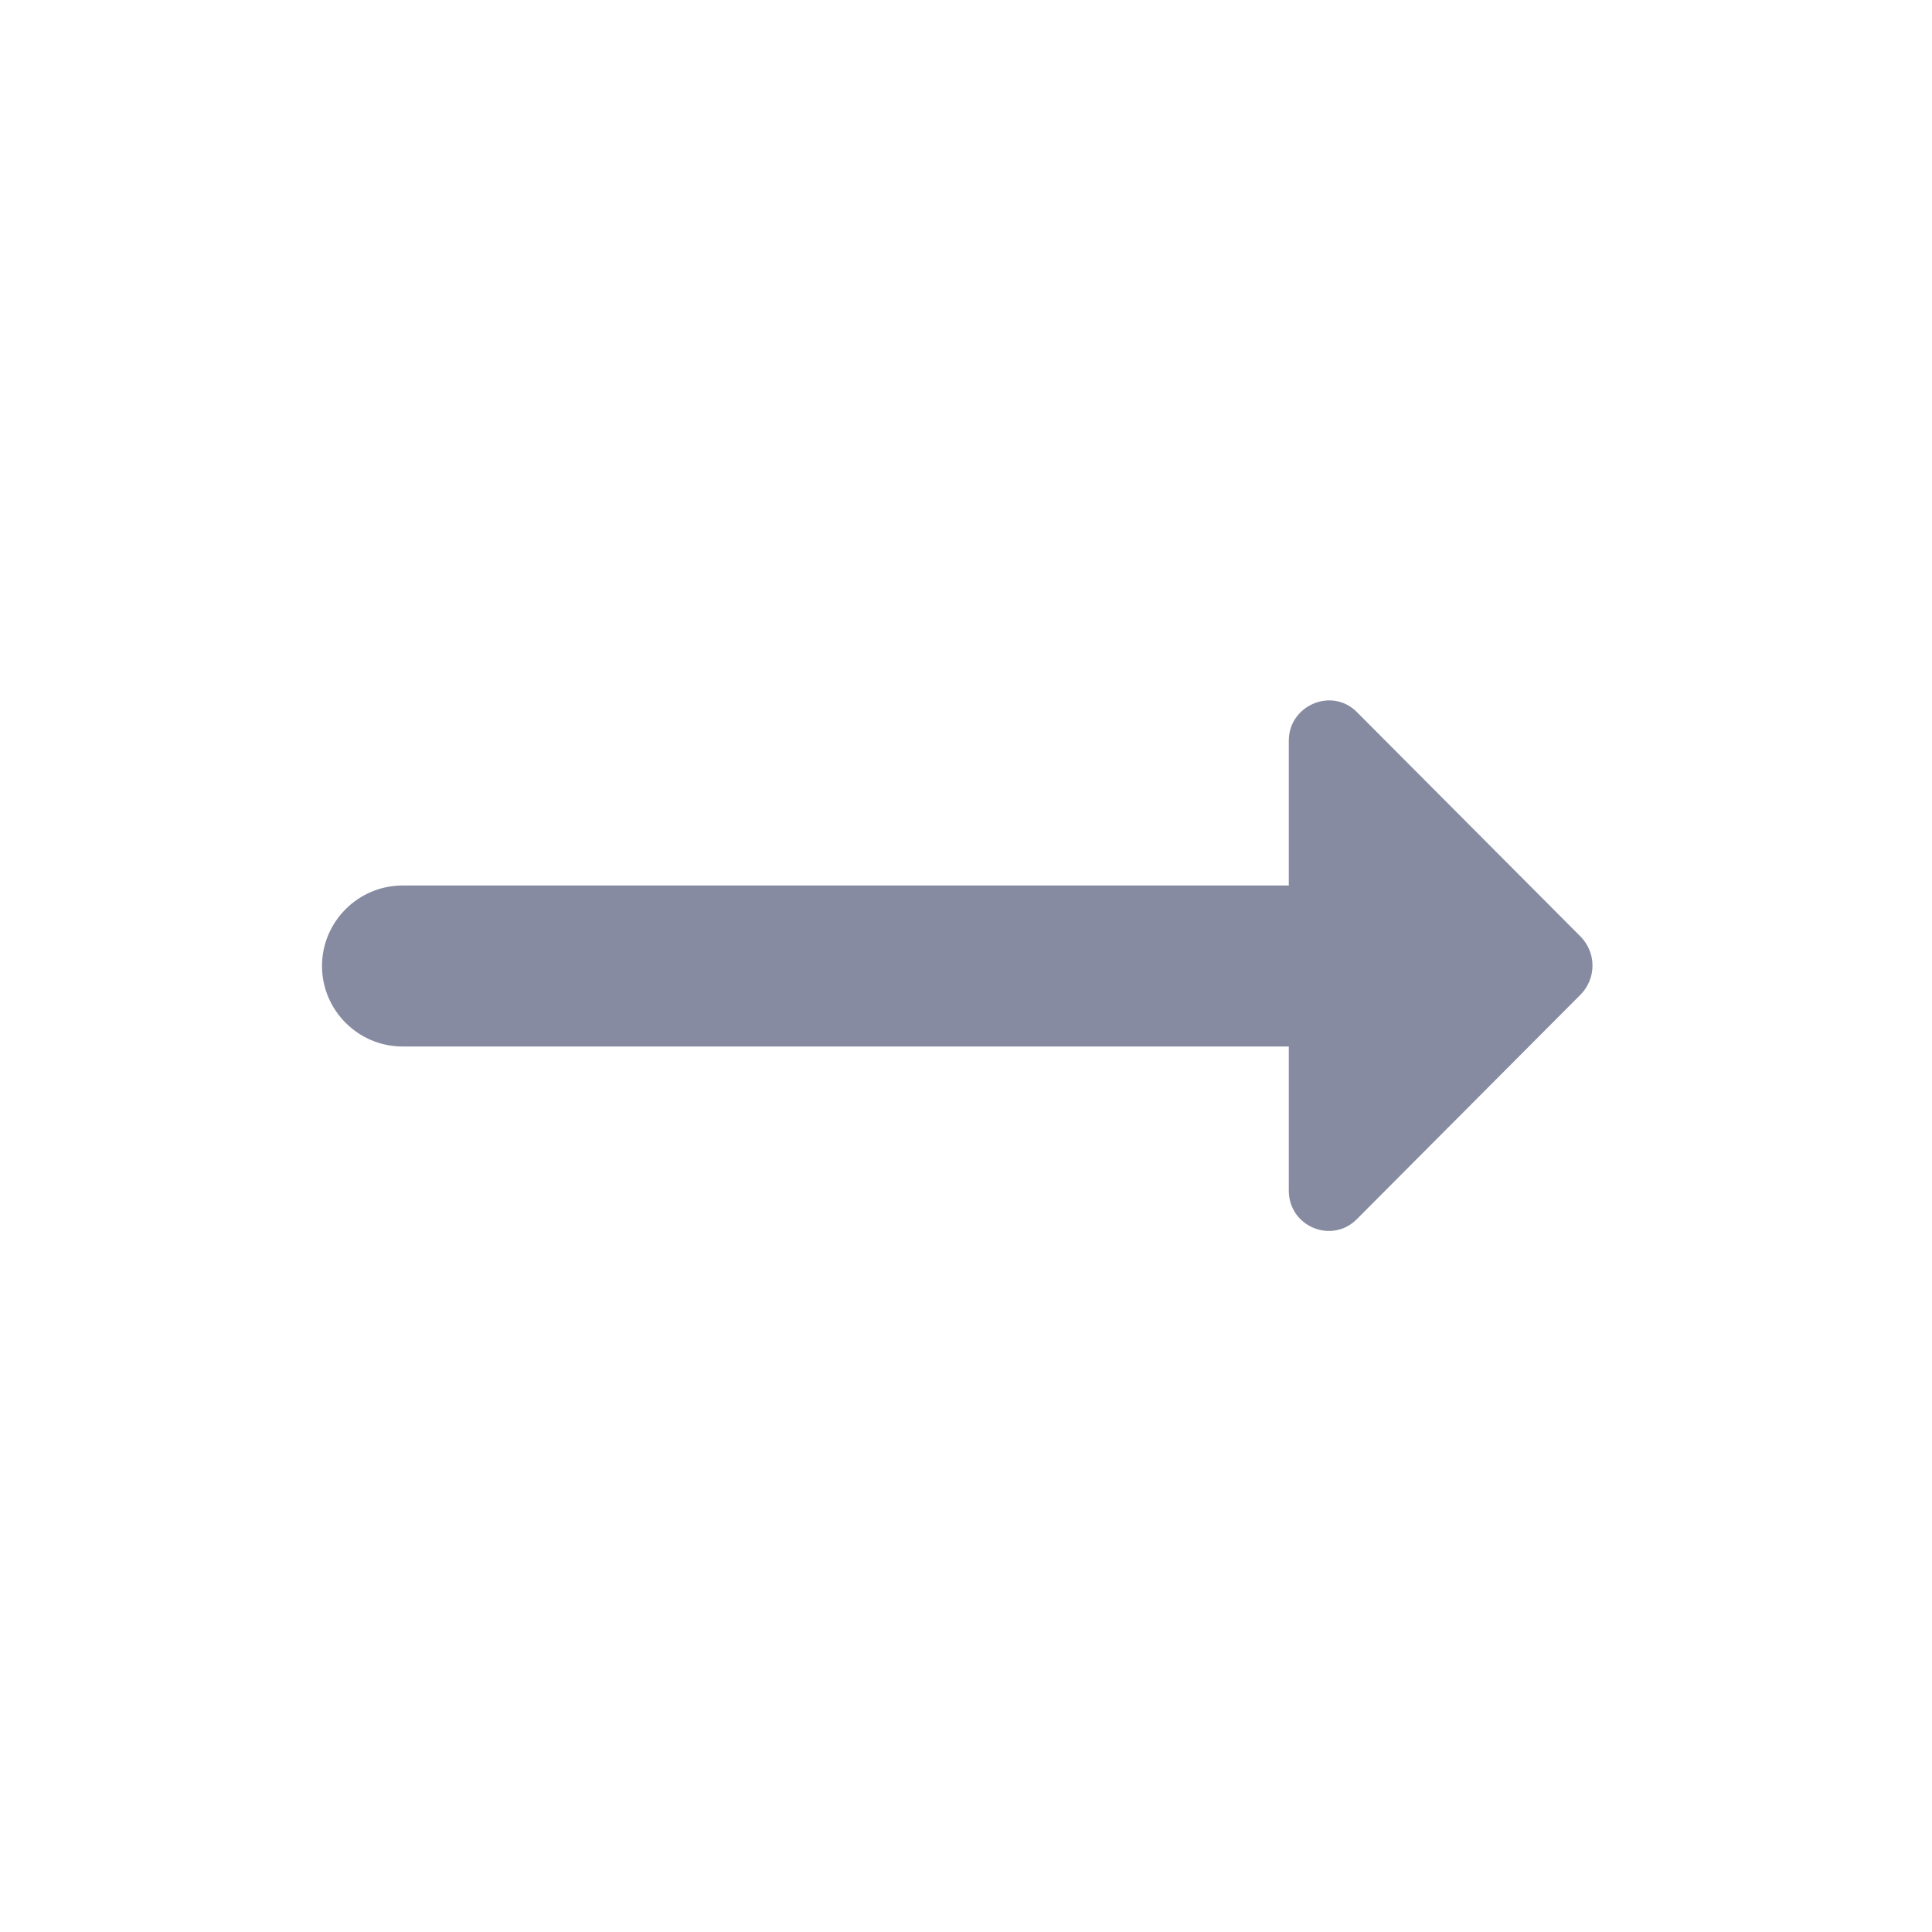
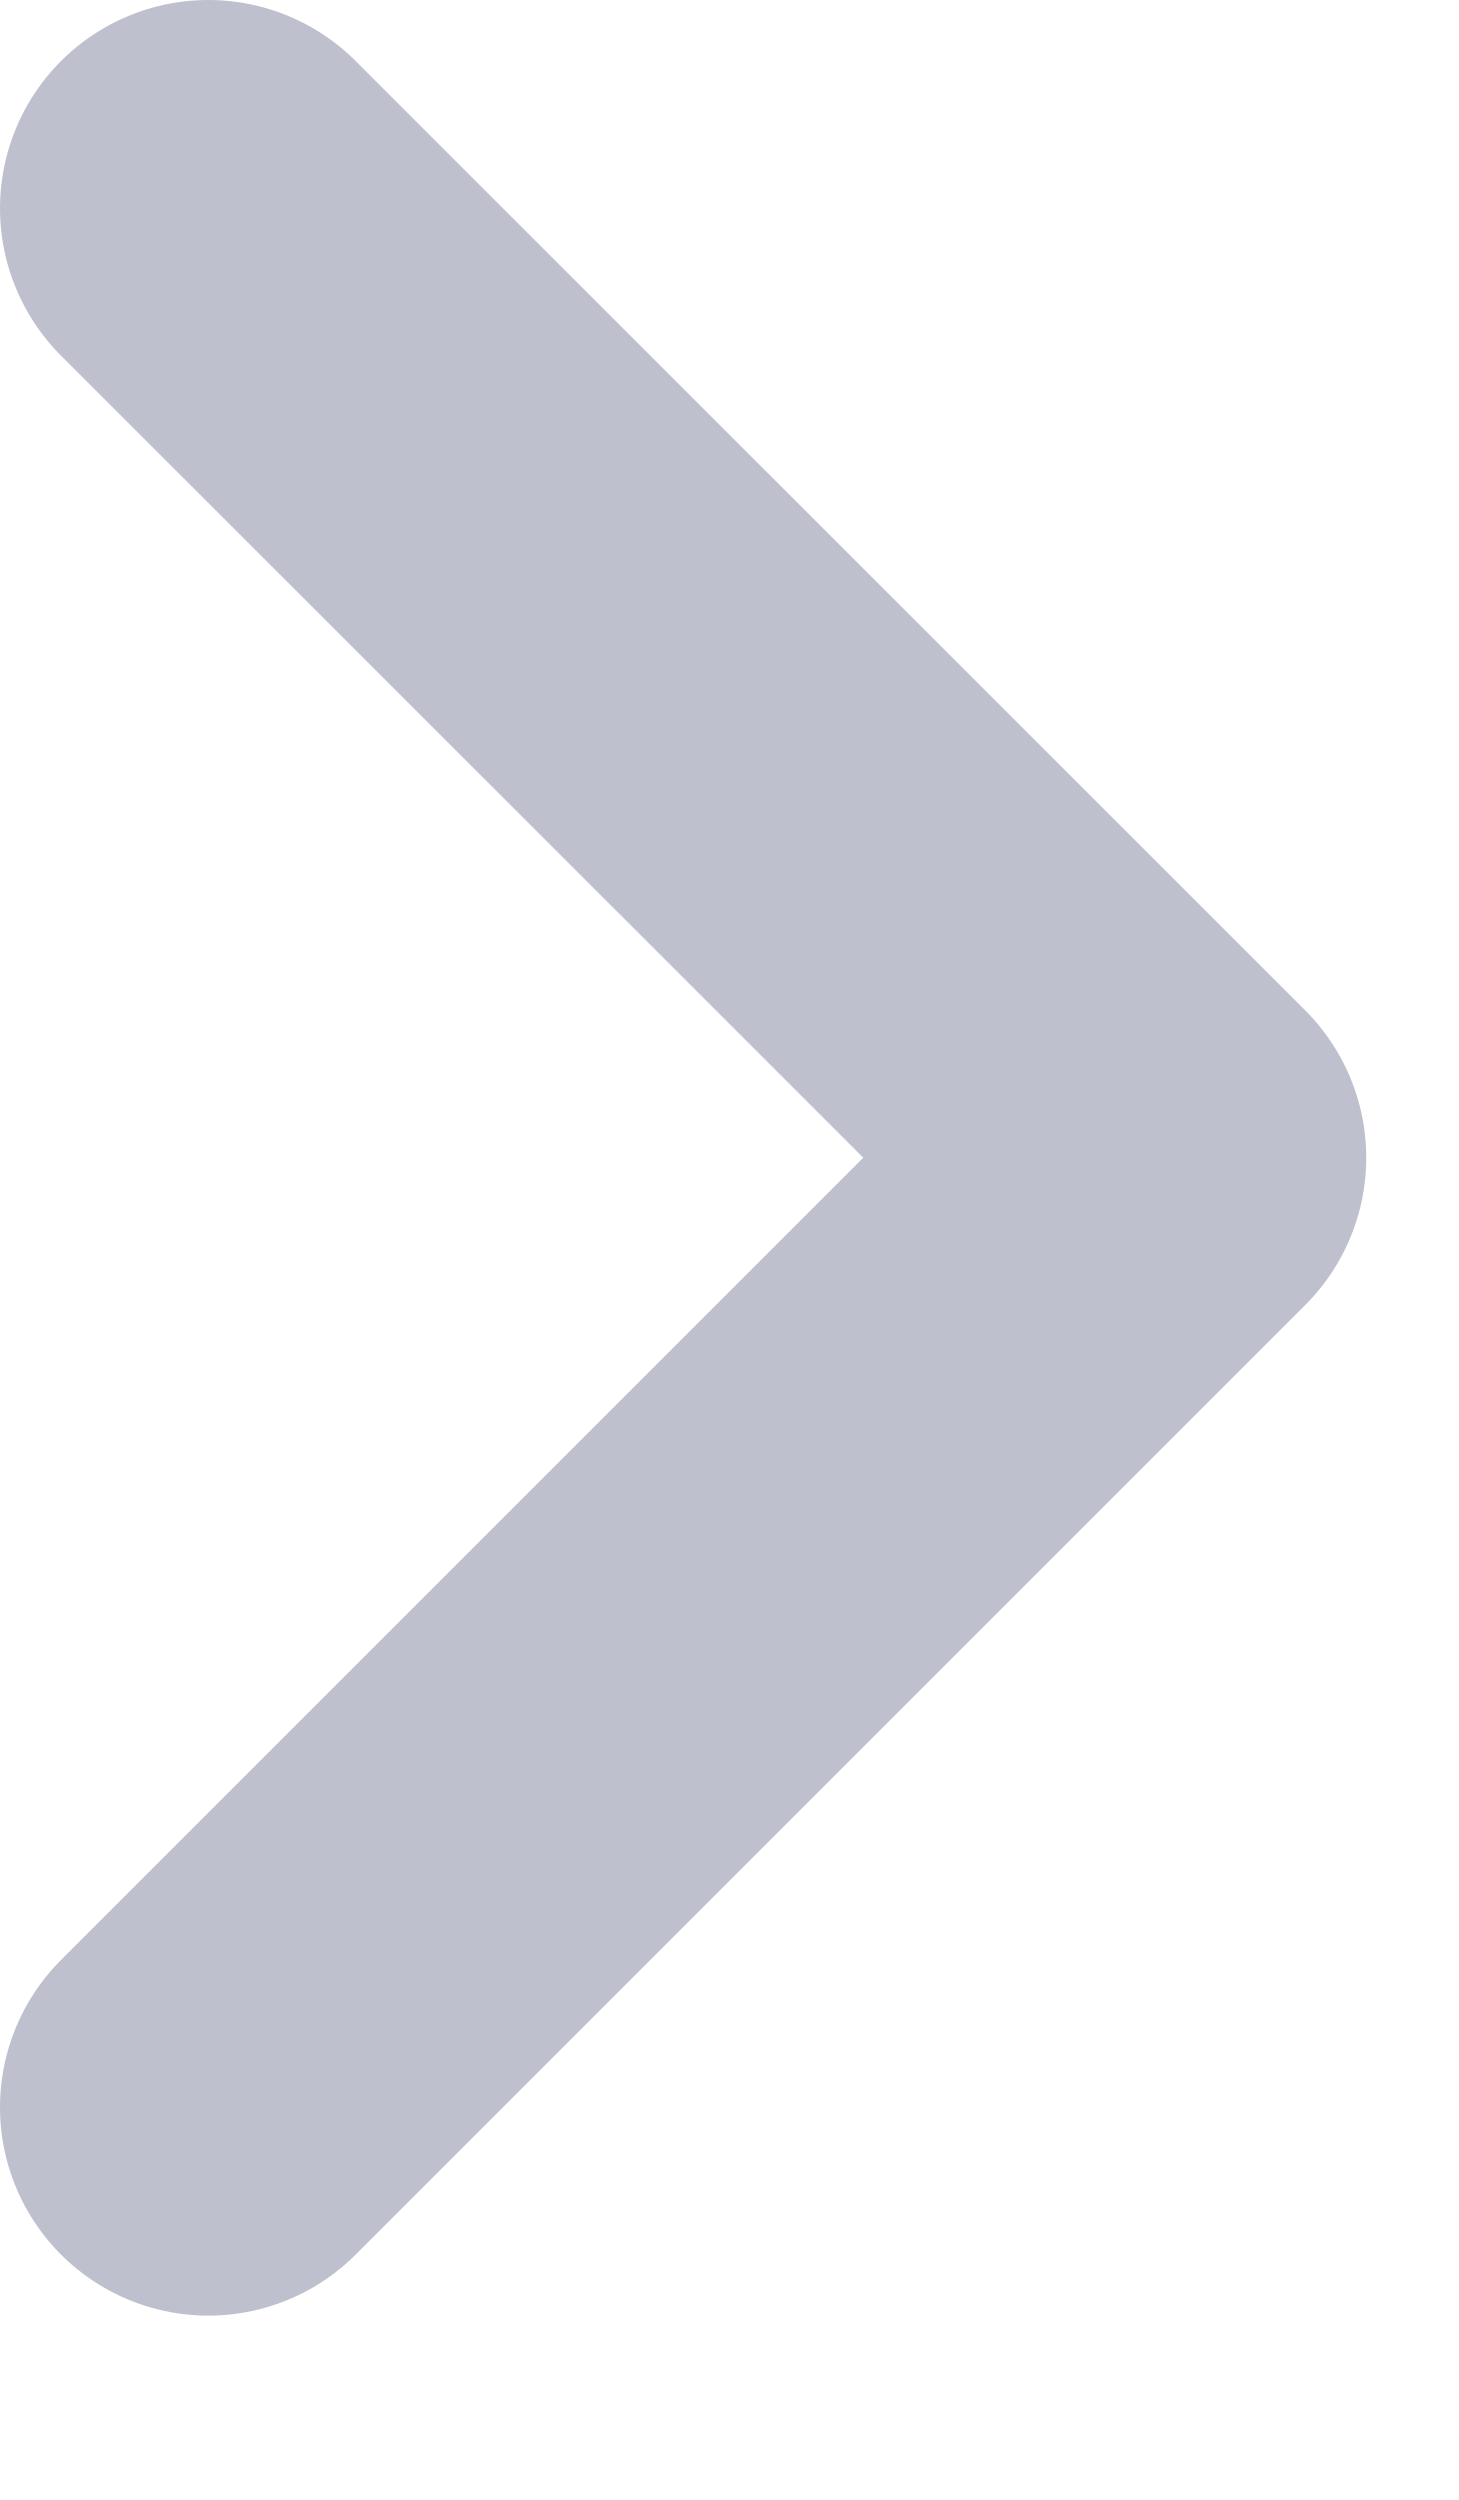
- <svg xmlns="http://www.w3.org/2000/svg" viewBox="0 0 24 24">
-   <g fill="none" fill-rule="evenodd">
-     <path d="M0 0h24v24H0z" />
-     <path fill="#868BA1" fill-rule="nonzero" d="M16.01 11H5c-.55 0-1 .45-1 1s.45 1 1 1h11.01v1.79c0 .45.54.67.85.35l2.78-2.79c.19-.2.19-.51 0-.71l-2.78-2.79c-.31-.32-.85-.09-.85.35V11z" />
-   </g>
+ <svg xmlns="http://www.w3.org/2000/svg" viewBox="0 0 7 12">
+   <path d="M1 1l4.558 4.557L1 10.115" stroke-linecap="round" stroke-linejoin="round" fill="none" stroke="#bec1cd" stroke-width="2" />
</svg>
